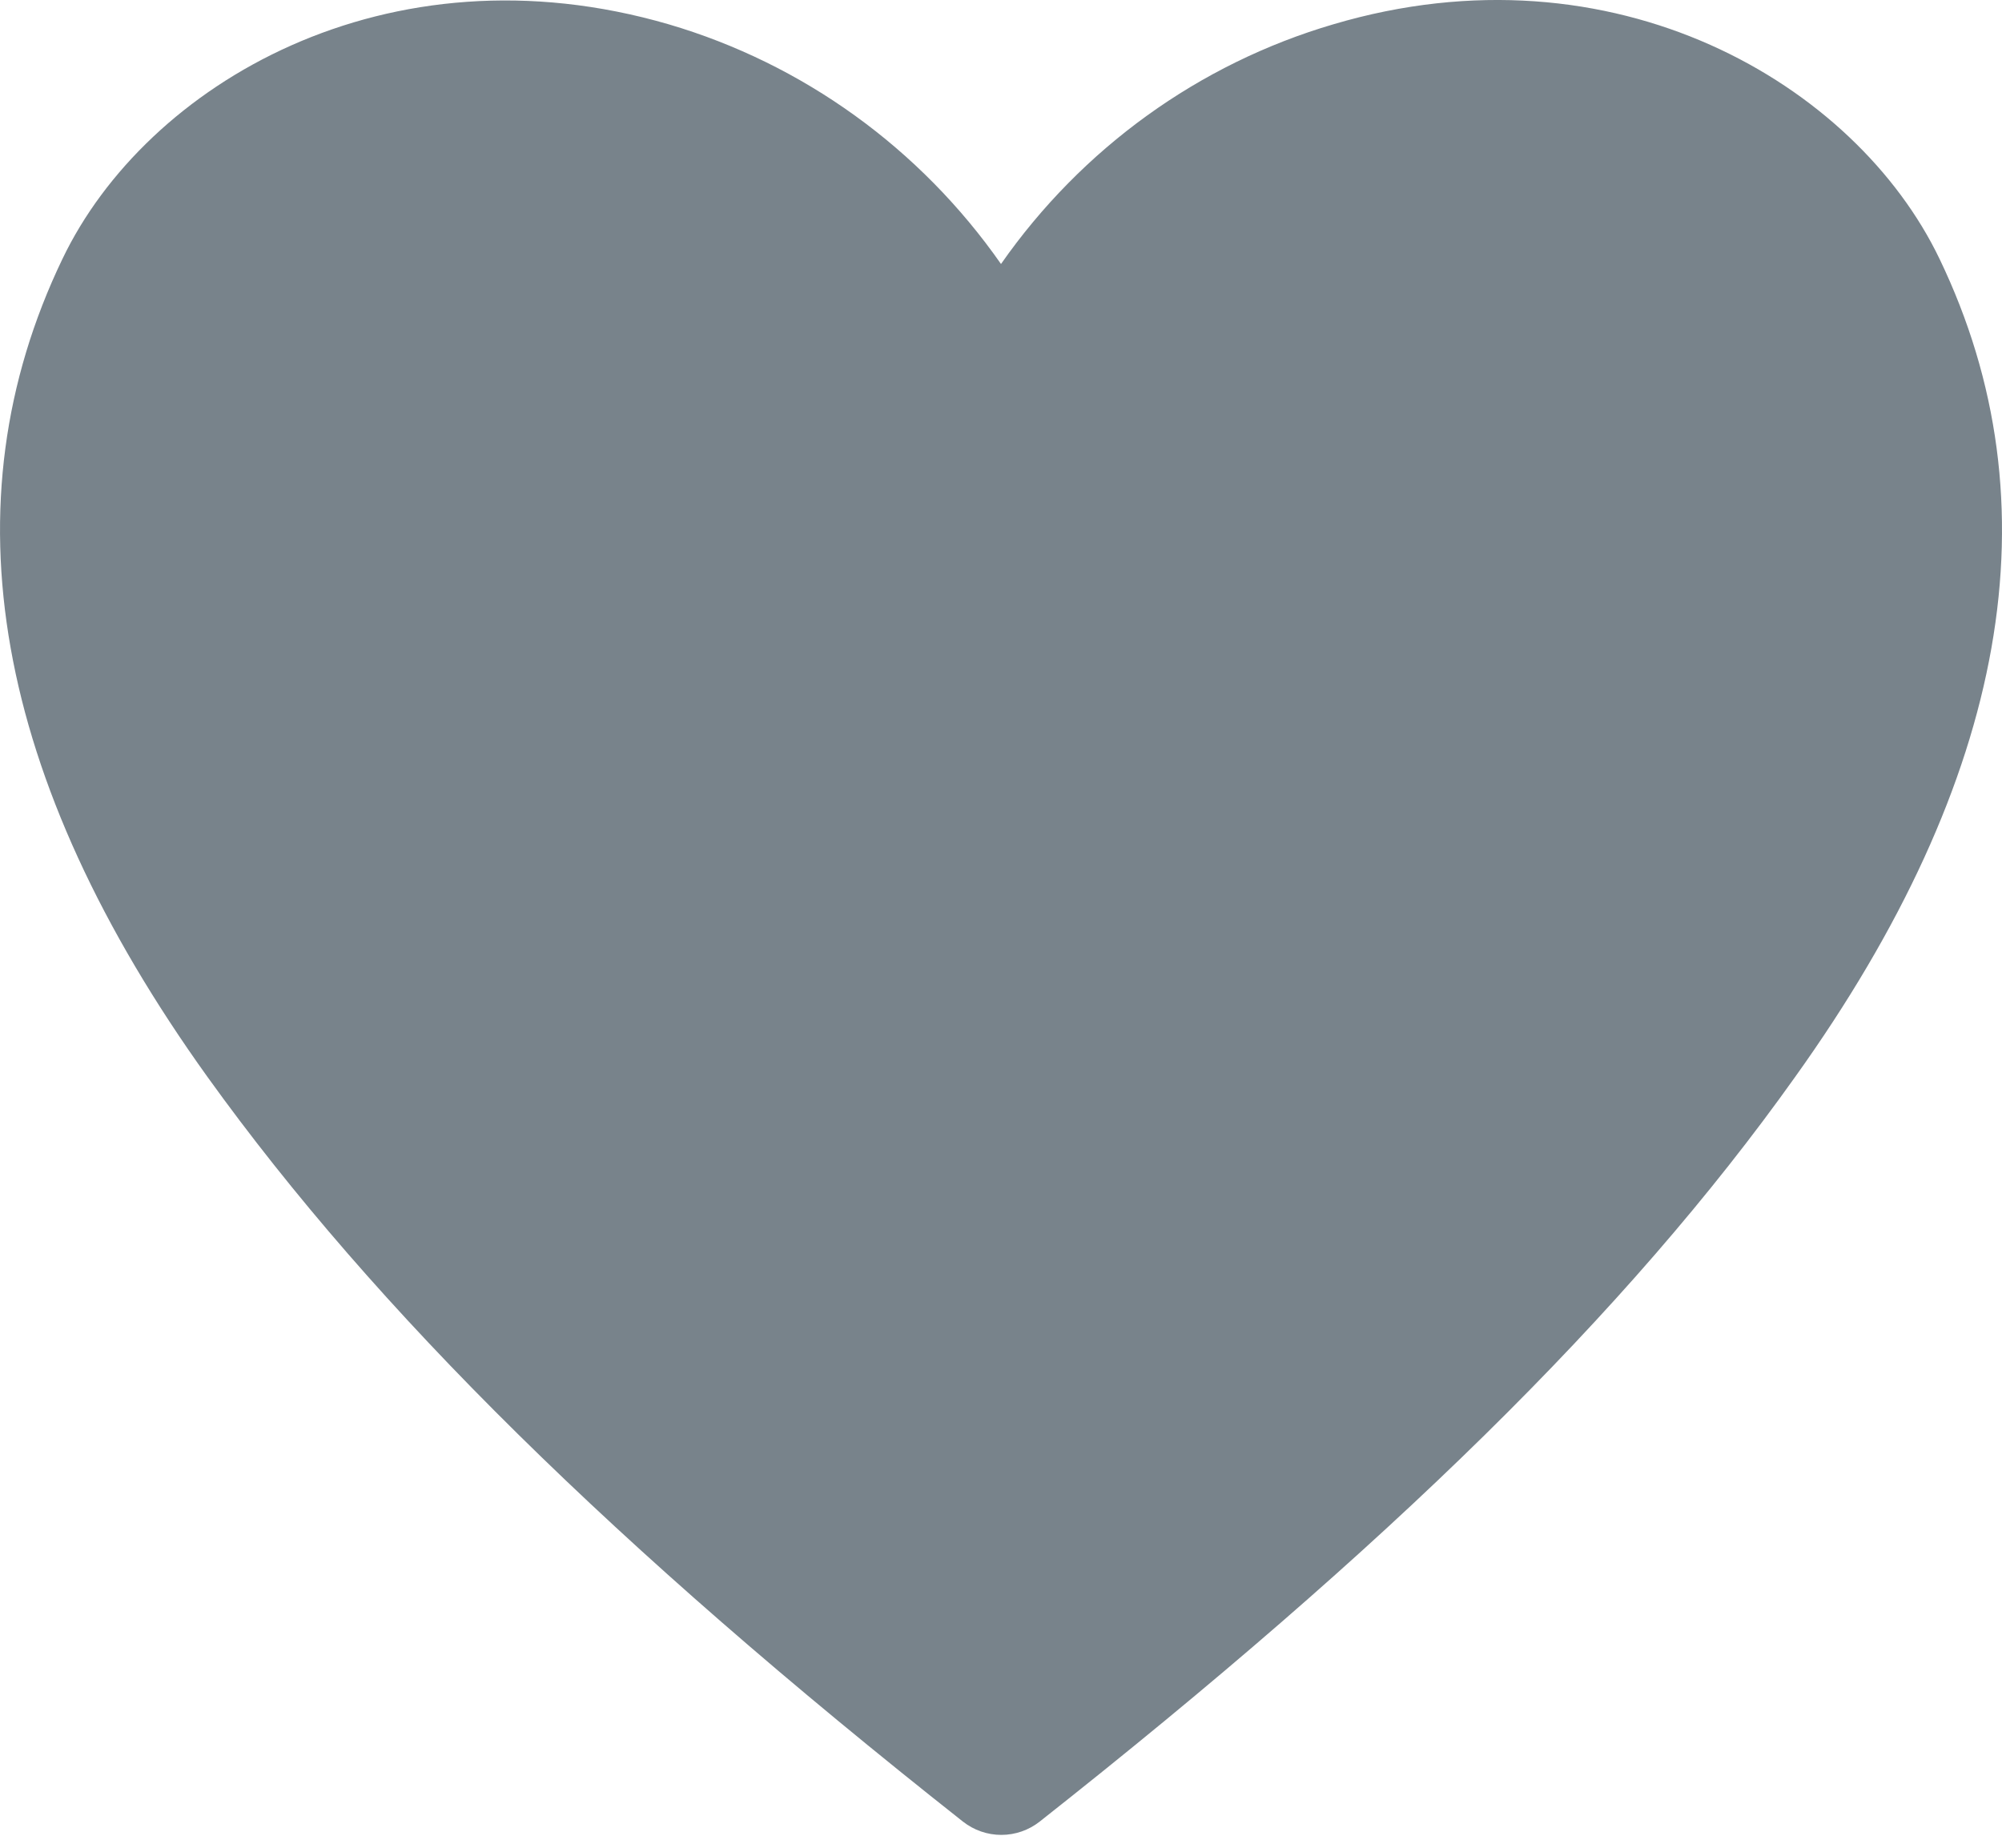
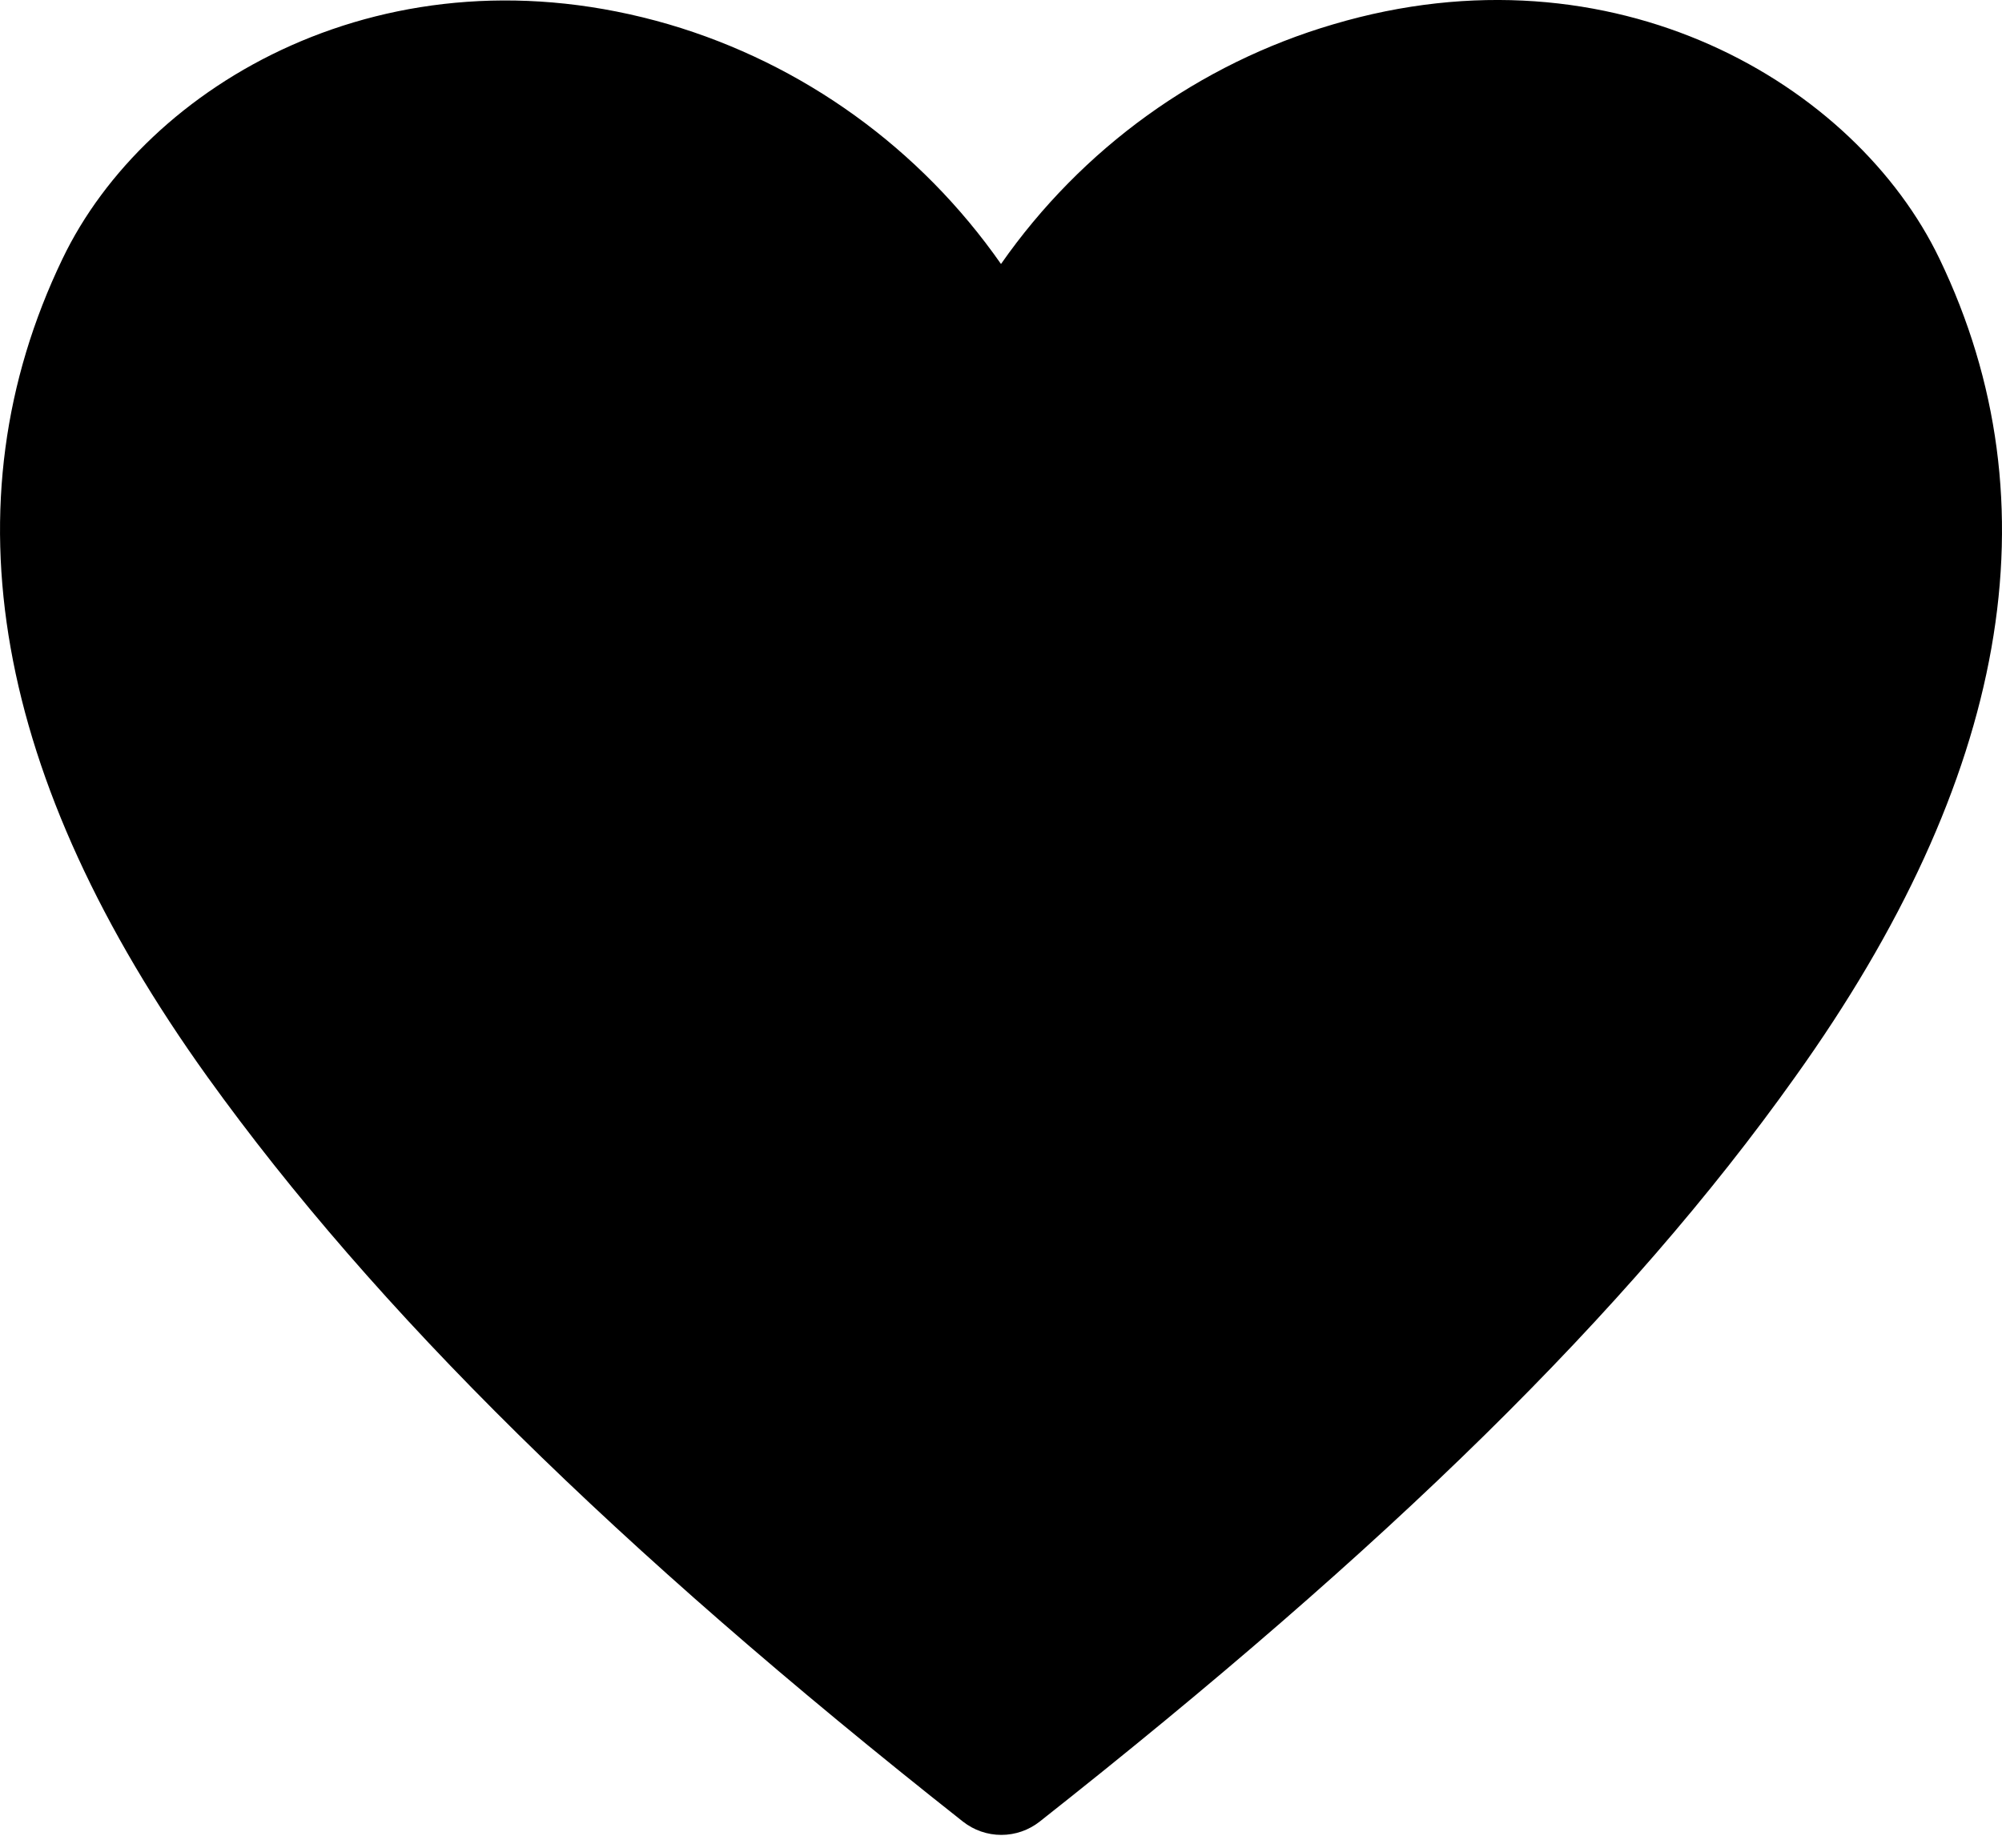
- <svg xmlns="http://www.w3.org/2000/svg" width="26" height="24" viewBox="0 0 26 24" fill="none">
-   <path d="M25.189 3.363C24.1 1.093 20.963 -0.765 17.315 0.316C15.571 0.828 14.05 1.926 13 3.429C11.95 1.926 10.428 0.828 8.685 0.316C5.028 -0.749 1.899 1.093 0.811 3.363C-0.717 6.542 -0.083 10.117 2.696 13.99C4.874 17.02 7.986 20.092 12.504 23.659C12.647 23.772 12.823 23.833 13.004 23.833C13.185 23.833 13.361 23.772 13.504 23.659C18.014 20.1 21.134 17.053 23.312 13.99C26.083 10.117 26.717 6.542 25.189 3.363Z" fill="#78838B" />
+ <svg xmlns="http://www.w3.org/2000/svg" width="26" height="24" viewBox="0 0 26 24">
+   <path d="M25.189 3.363C24.1 1.093 20.963 -0.765 17.315 0.316C15.571 0.828 14.05 1.926 13 3.429C11.95 1.926 10.428 0.828 8.685 0.316C5.028 -0.749 1.899 1.093 0.811 3.363C-0.717 6.542 -0.083 10.117 2.696 13.99C4.874 17.02 7.986 20.092 12.504 23.659C12.647 23.772 12.823 23.833 13.004 23.833C13.185 23.833 13.361 23.772 13.504 23.659C18.014 20.1 21.134 17.053 23.312 13.99C26.083 10.117 26.717 6.542 25.189 3.363Z" />
</svg>
